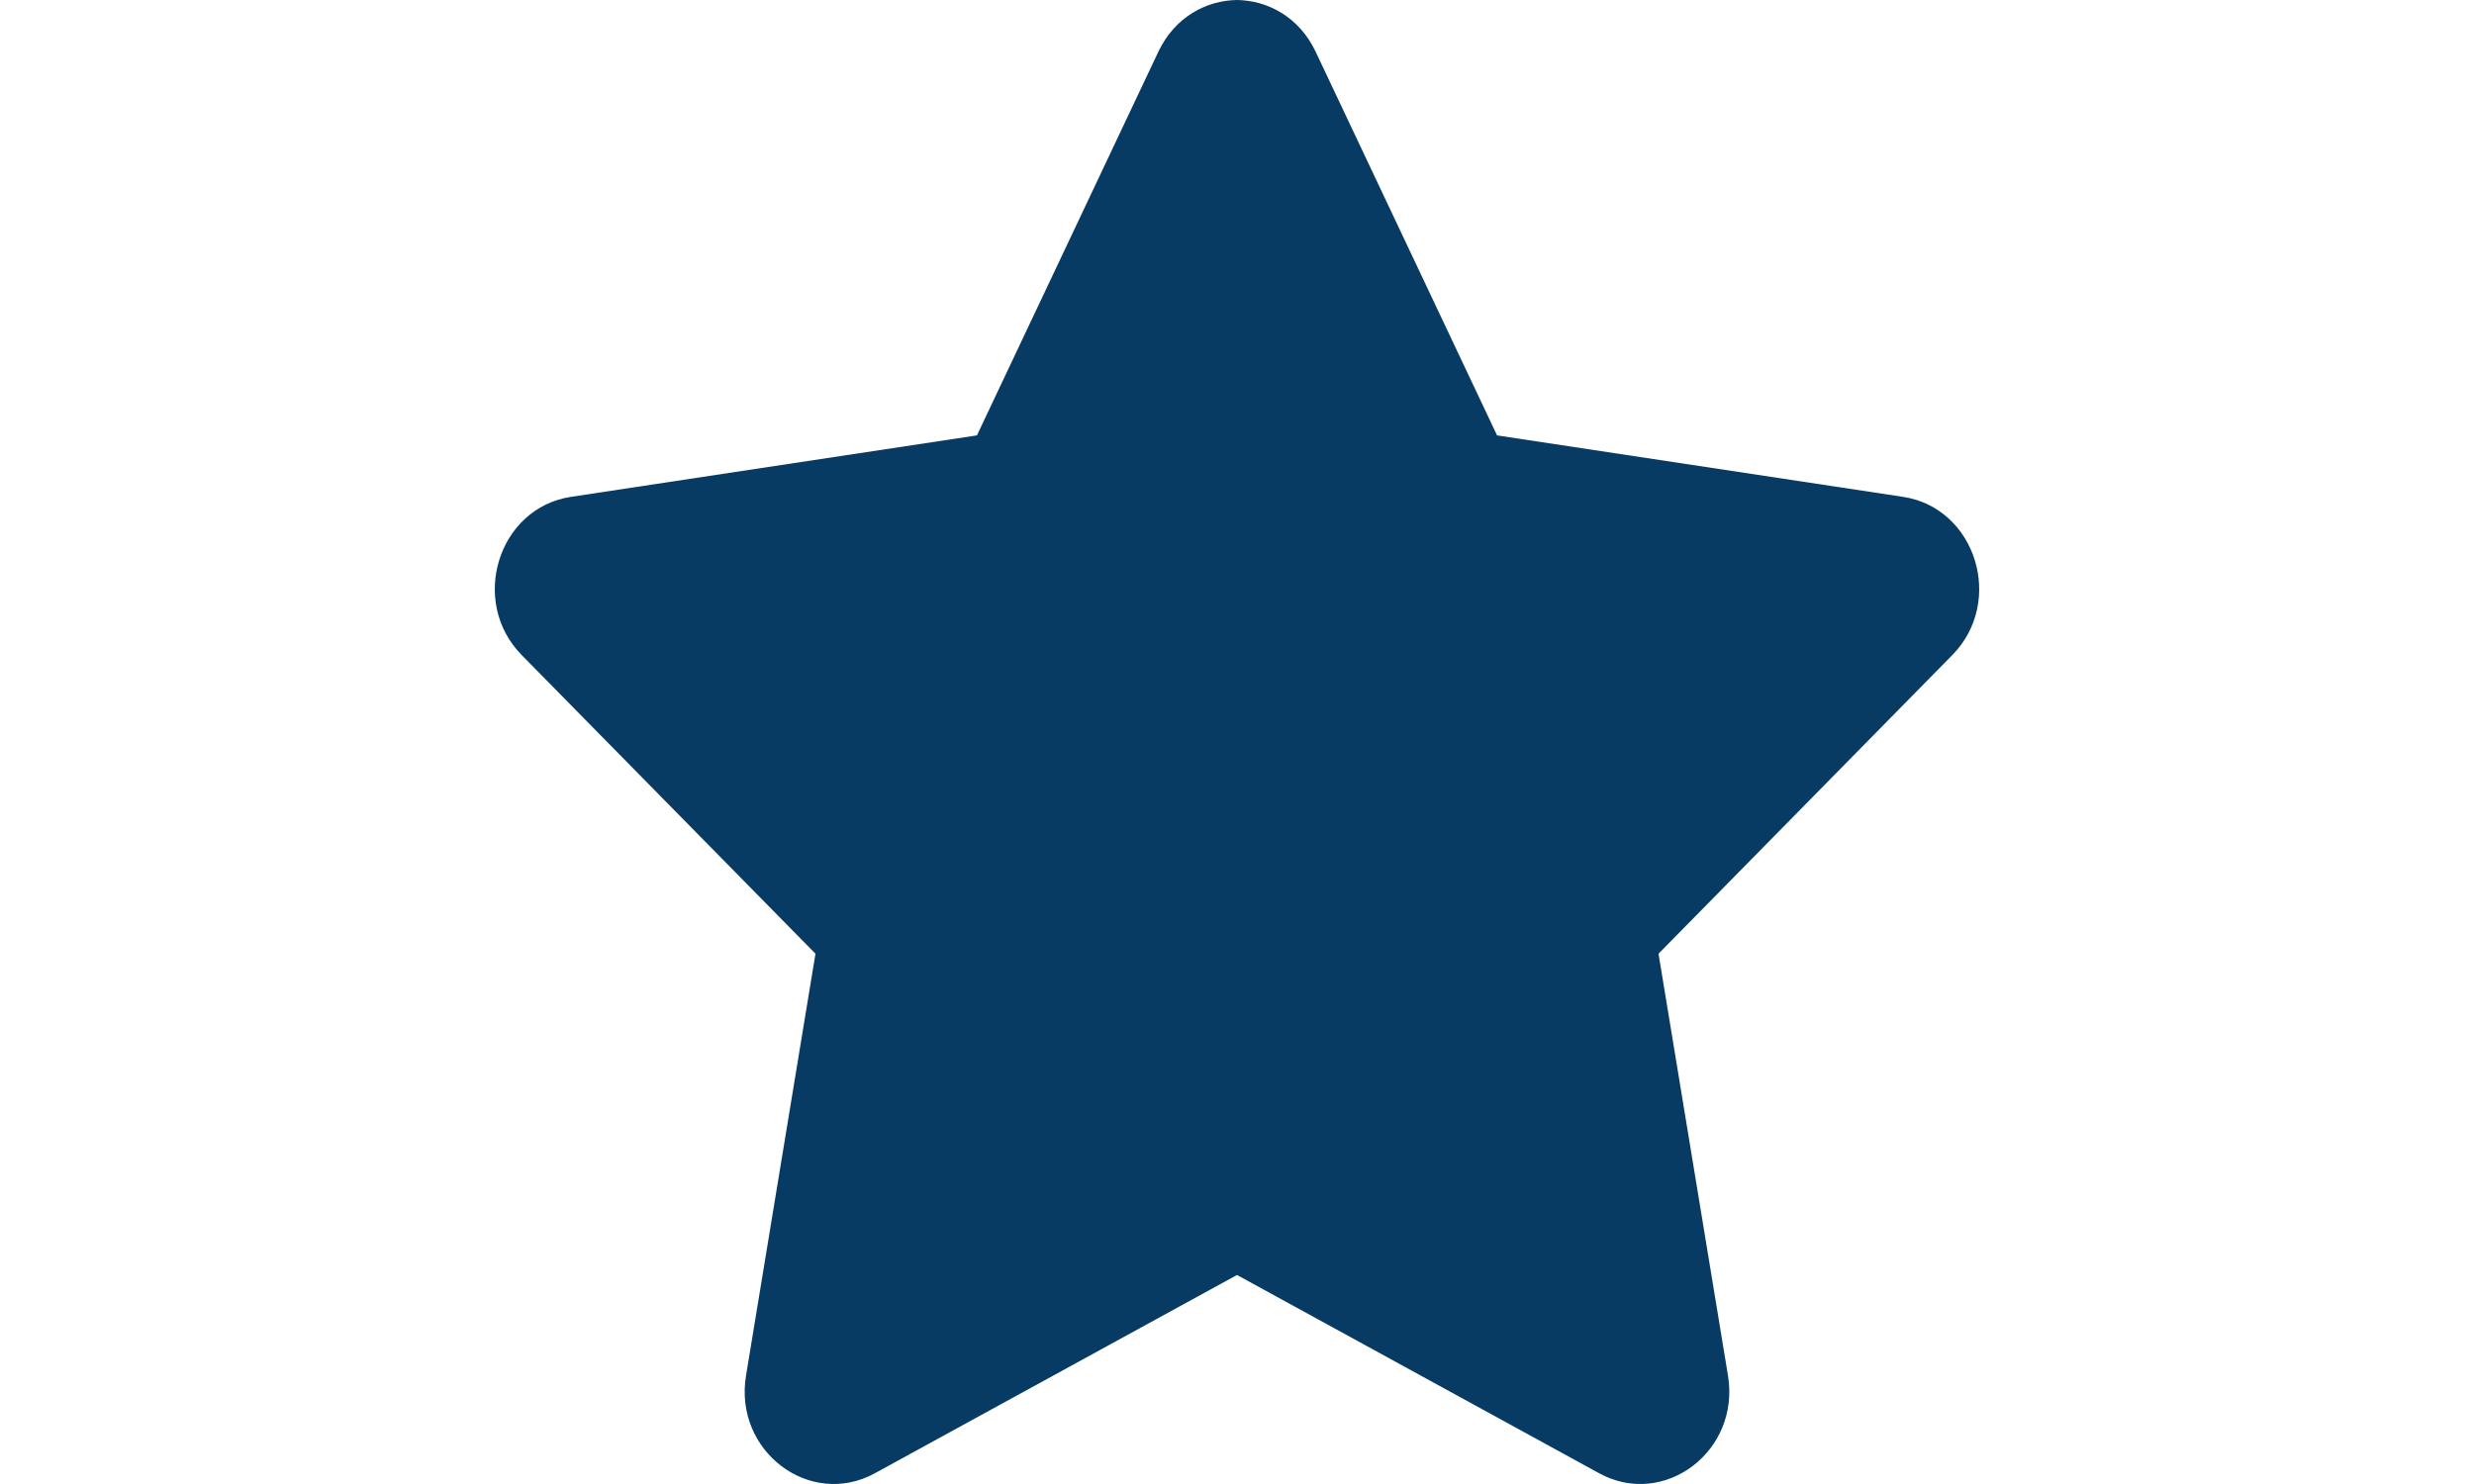
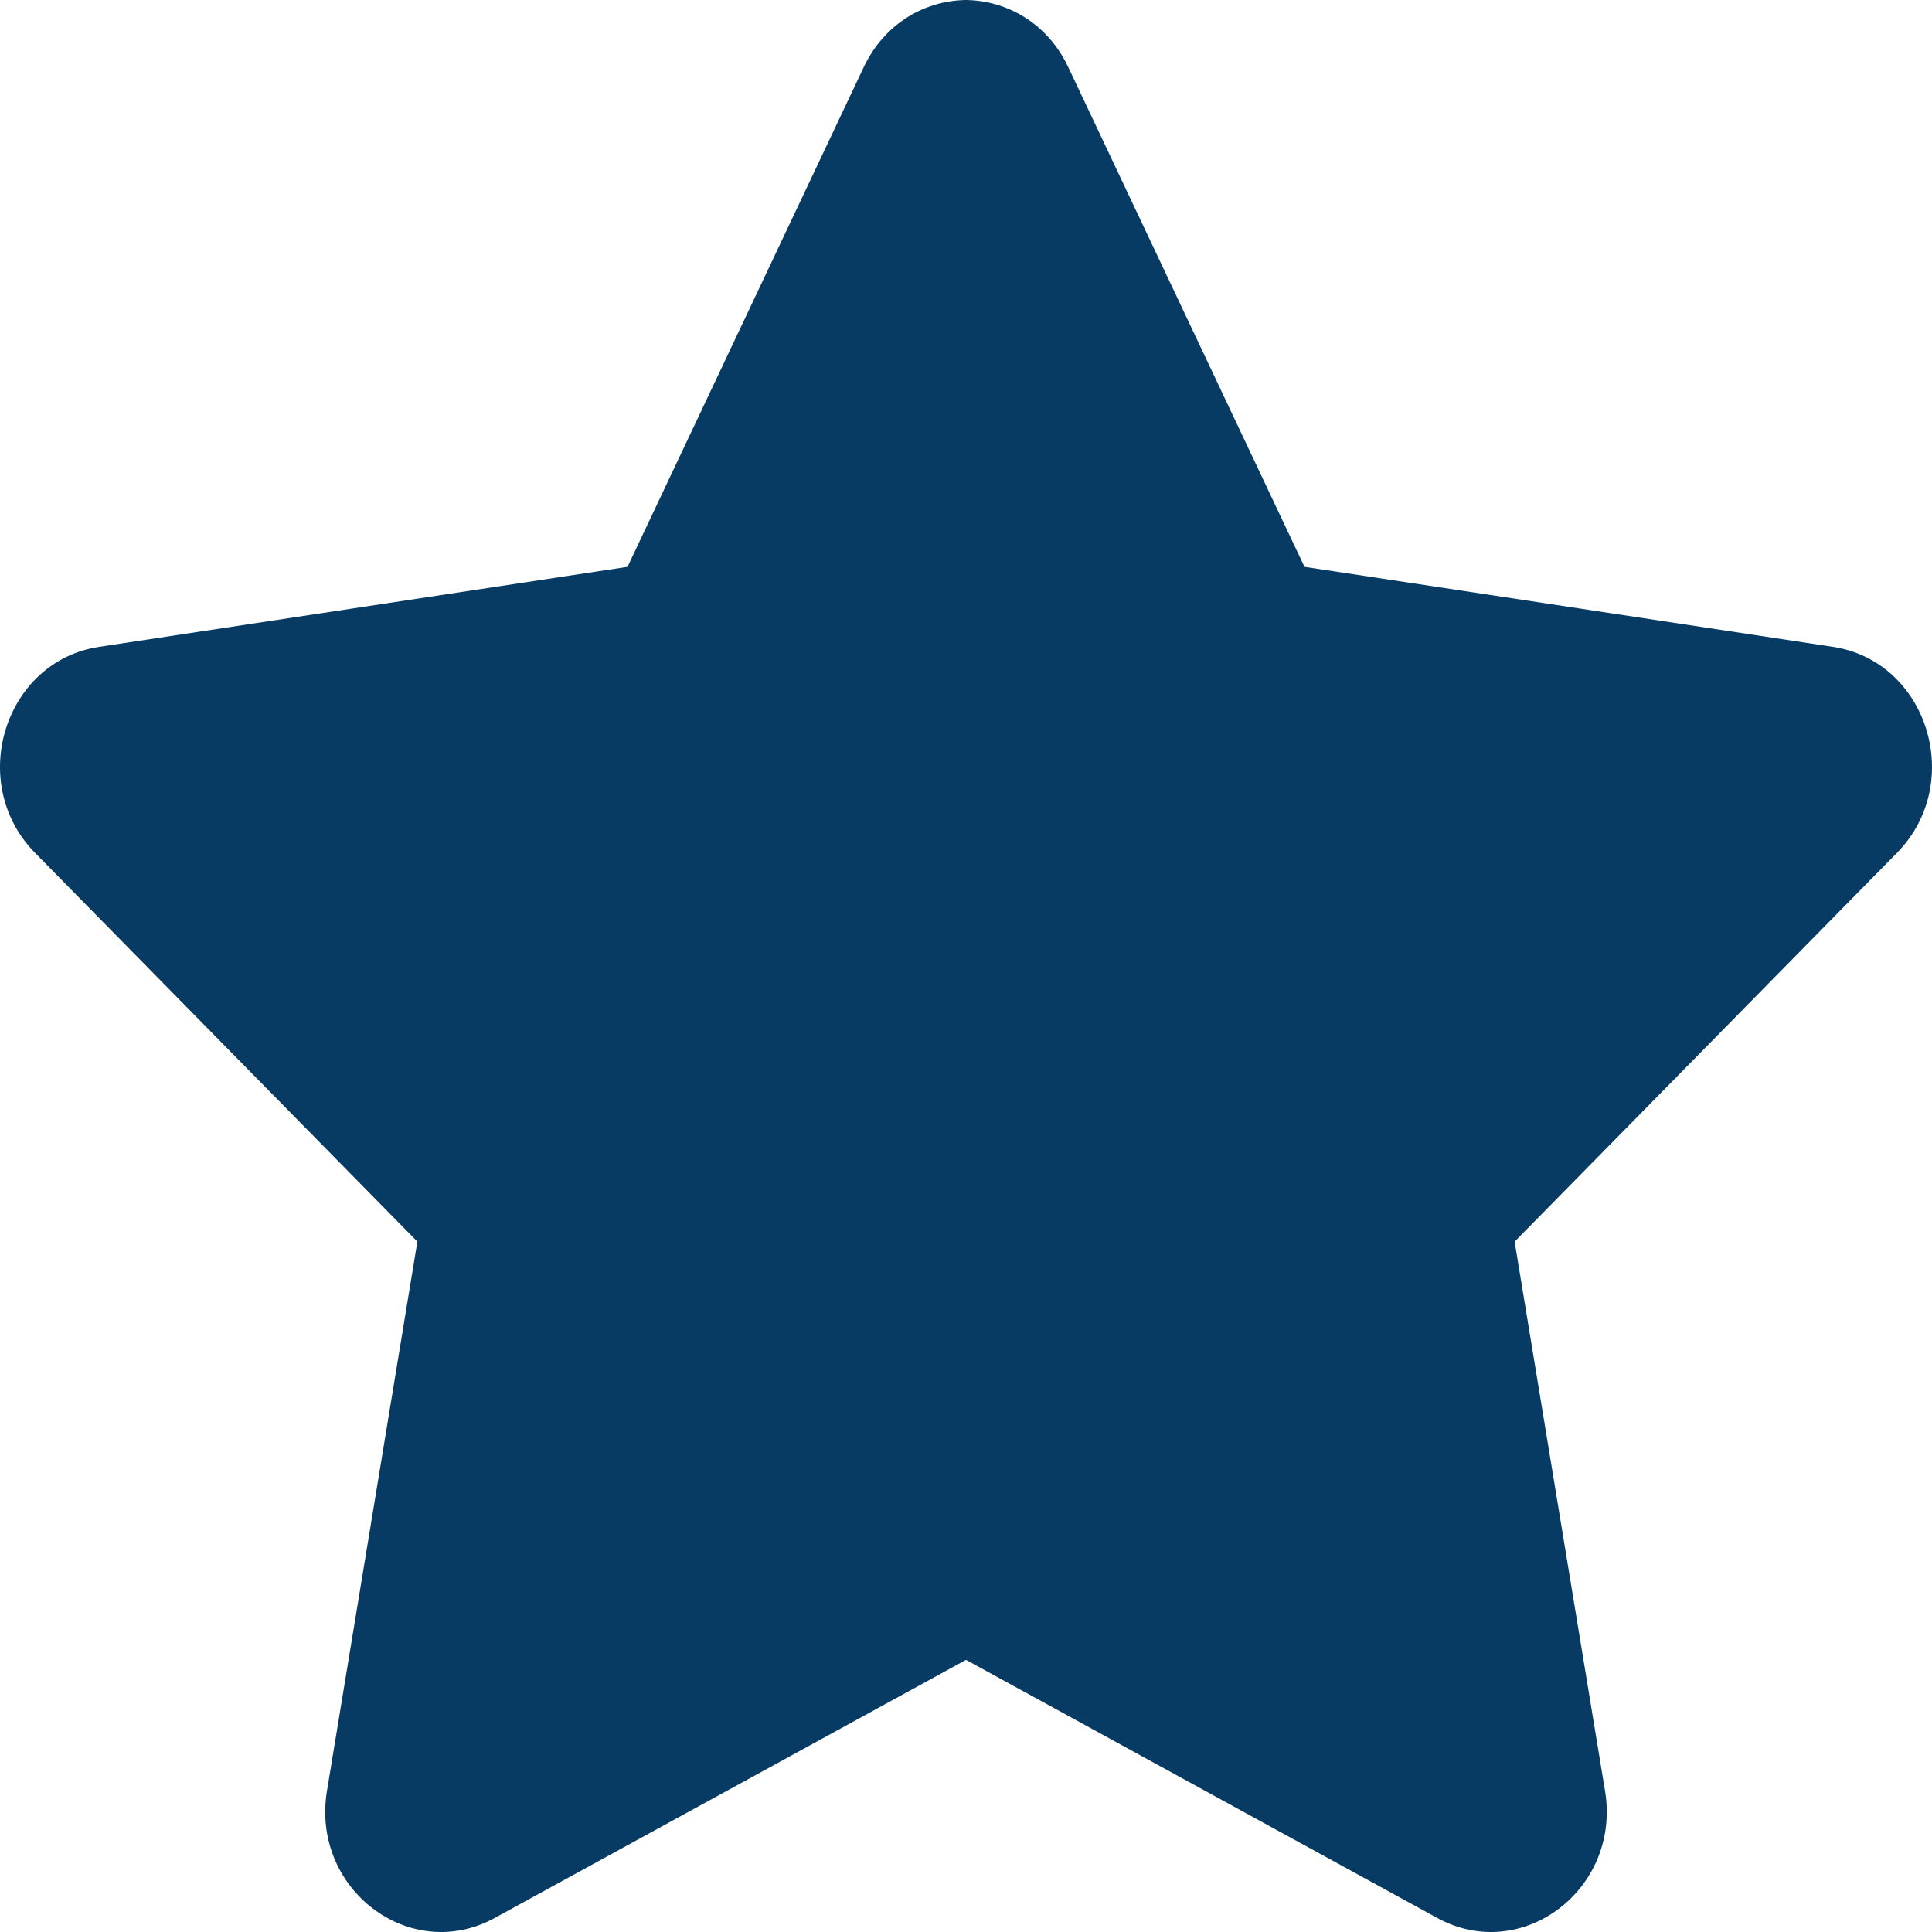
- <svg xmlns="http://www.w3.org/2000/svg" width="60" height="36" viewBox="0 0 60 36" fill="none">
-   <path d="M30.028 0C29.26 0 28.491 0.415 28.094 1.252L23.693 10.562L13.847 12.053C12.081 12.32 11.373 14.592 12.654 15.893L19.777 23.136L18.093 33.368C17.789 35.203 19.643 36.603 21.22 35.738L30.028 30.914V0Z" fill="#083B63" />
-   <path d="M29.972 0C30.74 0 31.509 0.415 31.906 1.252L36.307 10.562L46.153 12.053C47.919 12.32 48.627 14.592 47.346 15.893L40.223 23.136L41.907 33.368C42.211 35.203 40.357 36.603 38.78 35.738L29.972 30.914V0Z" fill="#083B63" />
+ <svg xmlns="http://www.w3.org/2000/svg" width="36" height="36" viewBox="0 0 36 36" fill="none">
+   <path d="M18.028 0C17.26 0 16.491 0.415 16.094 1.252L11.693 10.562L1.847 12.053C0.081 12.32 -0.627 14.592 0.654 15.893L7.777 23.136L6.093 33.368C5.789 35.203 7.643 36.603 9.22 35.738L18.028 30.914V0Z" fill="#083B63" />
+   <path d="M17.972 0C18.74 0 19.509 0.415 19.906 1.252L24.307 10.562L34.153 12.053C35.919 12.32 36.627 14.592 35.346 15.893L28.223 23.136L29.907 33.368C30.211 35.203 28.357 36.603 26.78 35.738L17.972 30.914V0Z" fill="#083B63" />
</svg>
